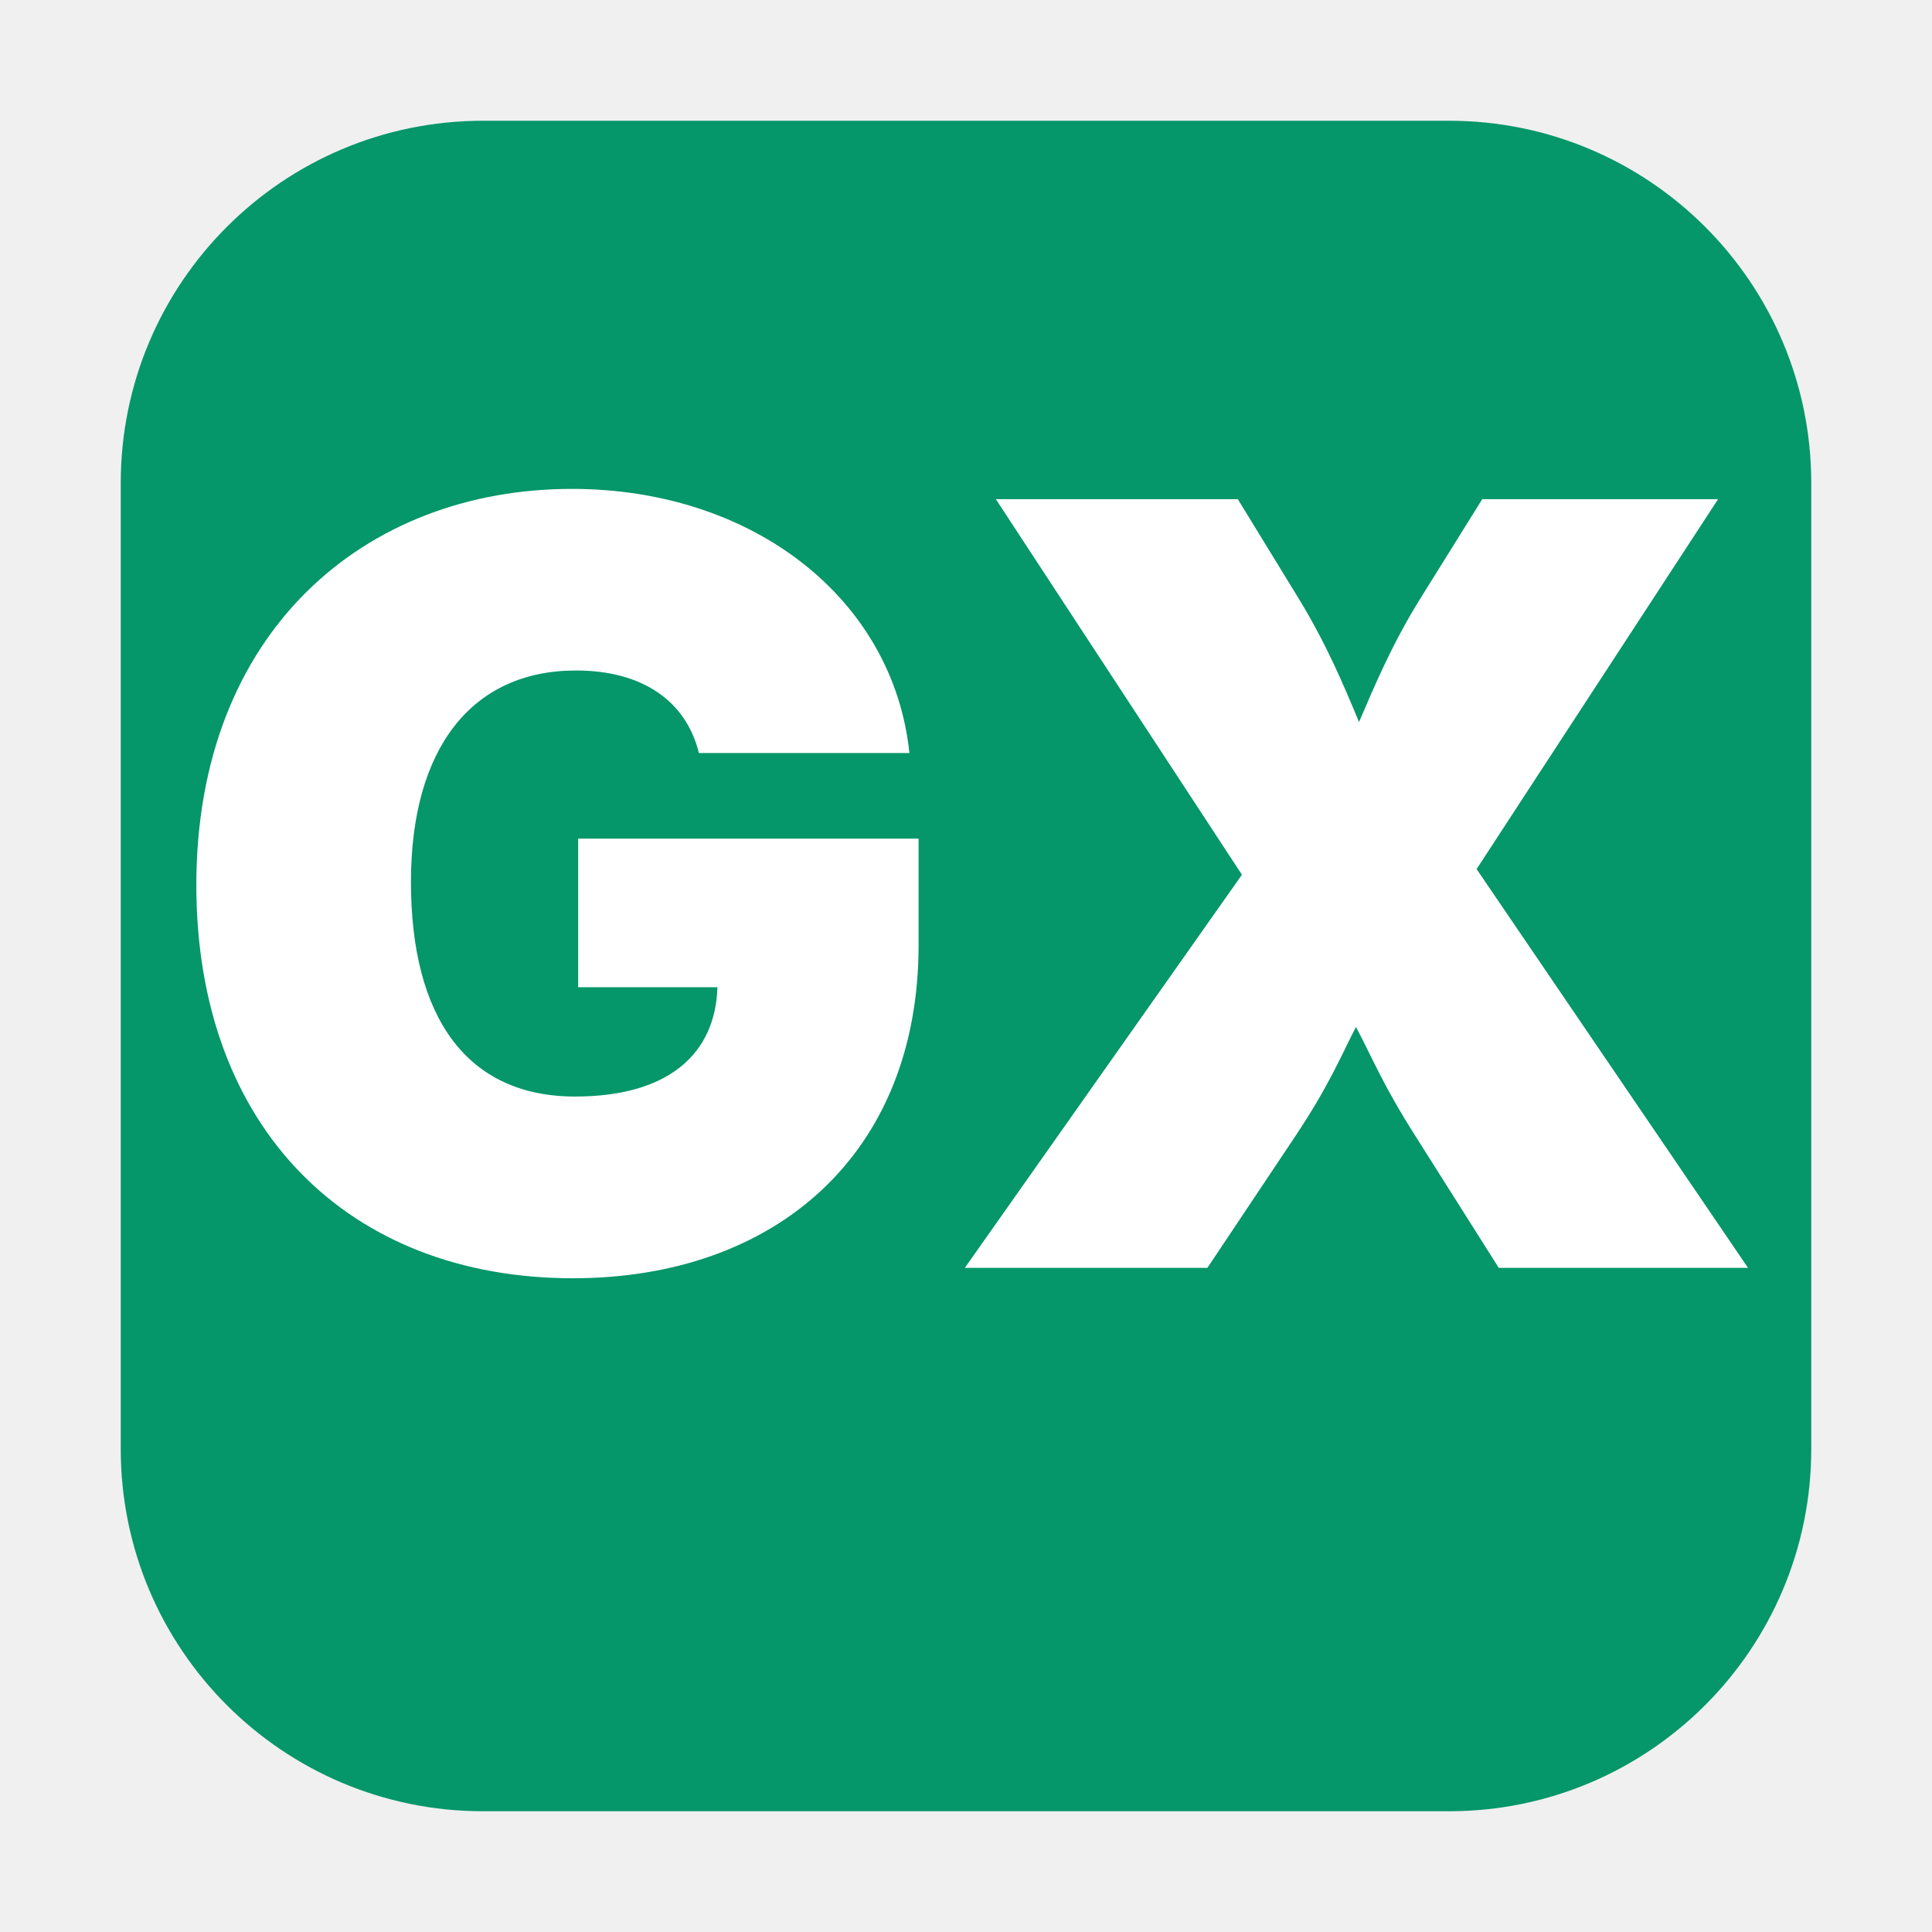
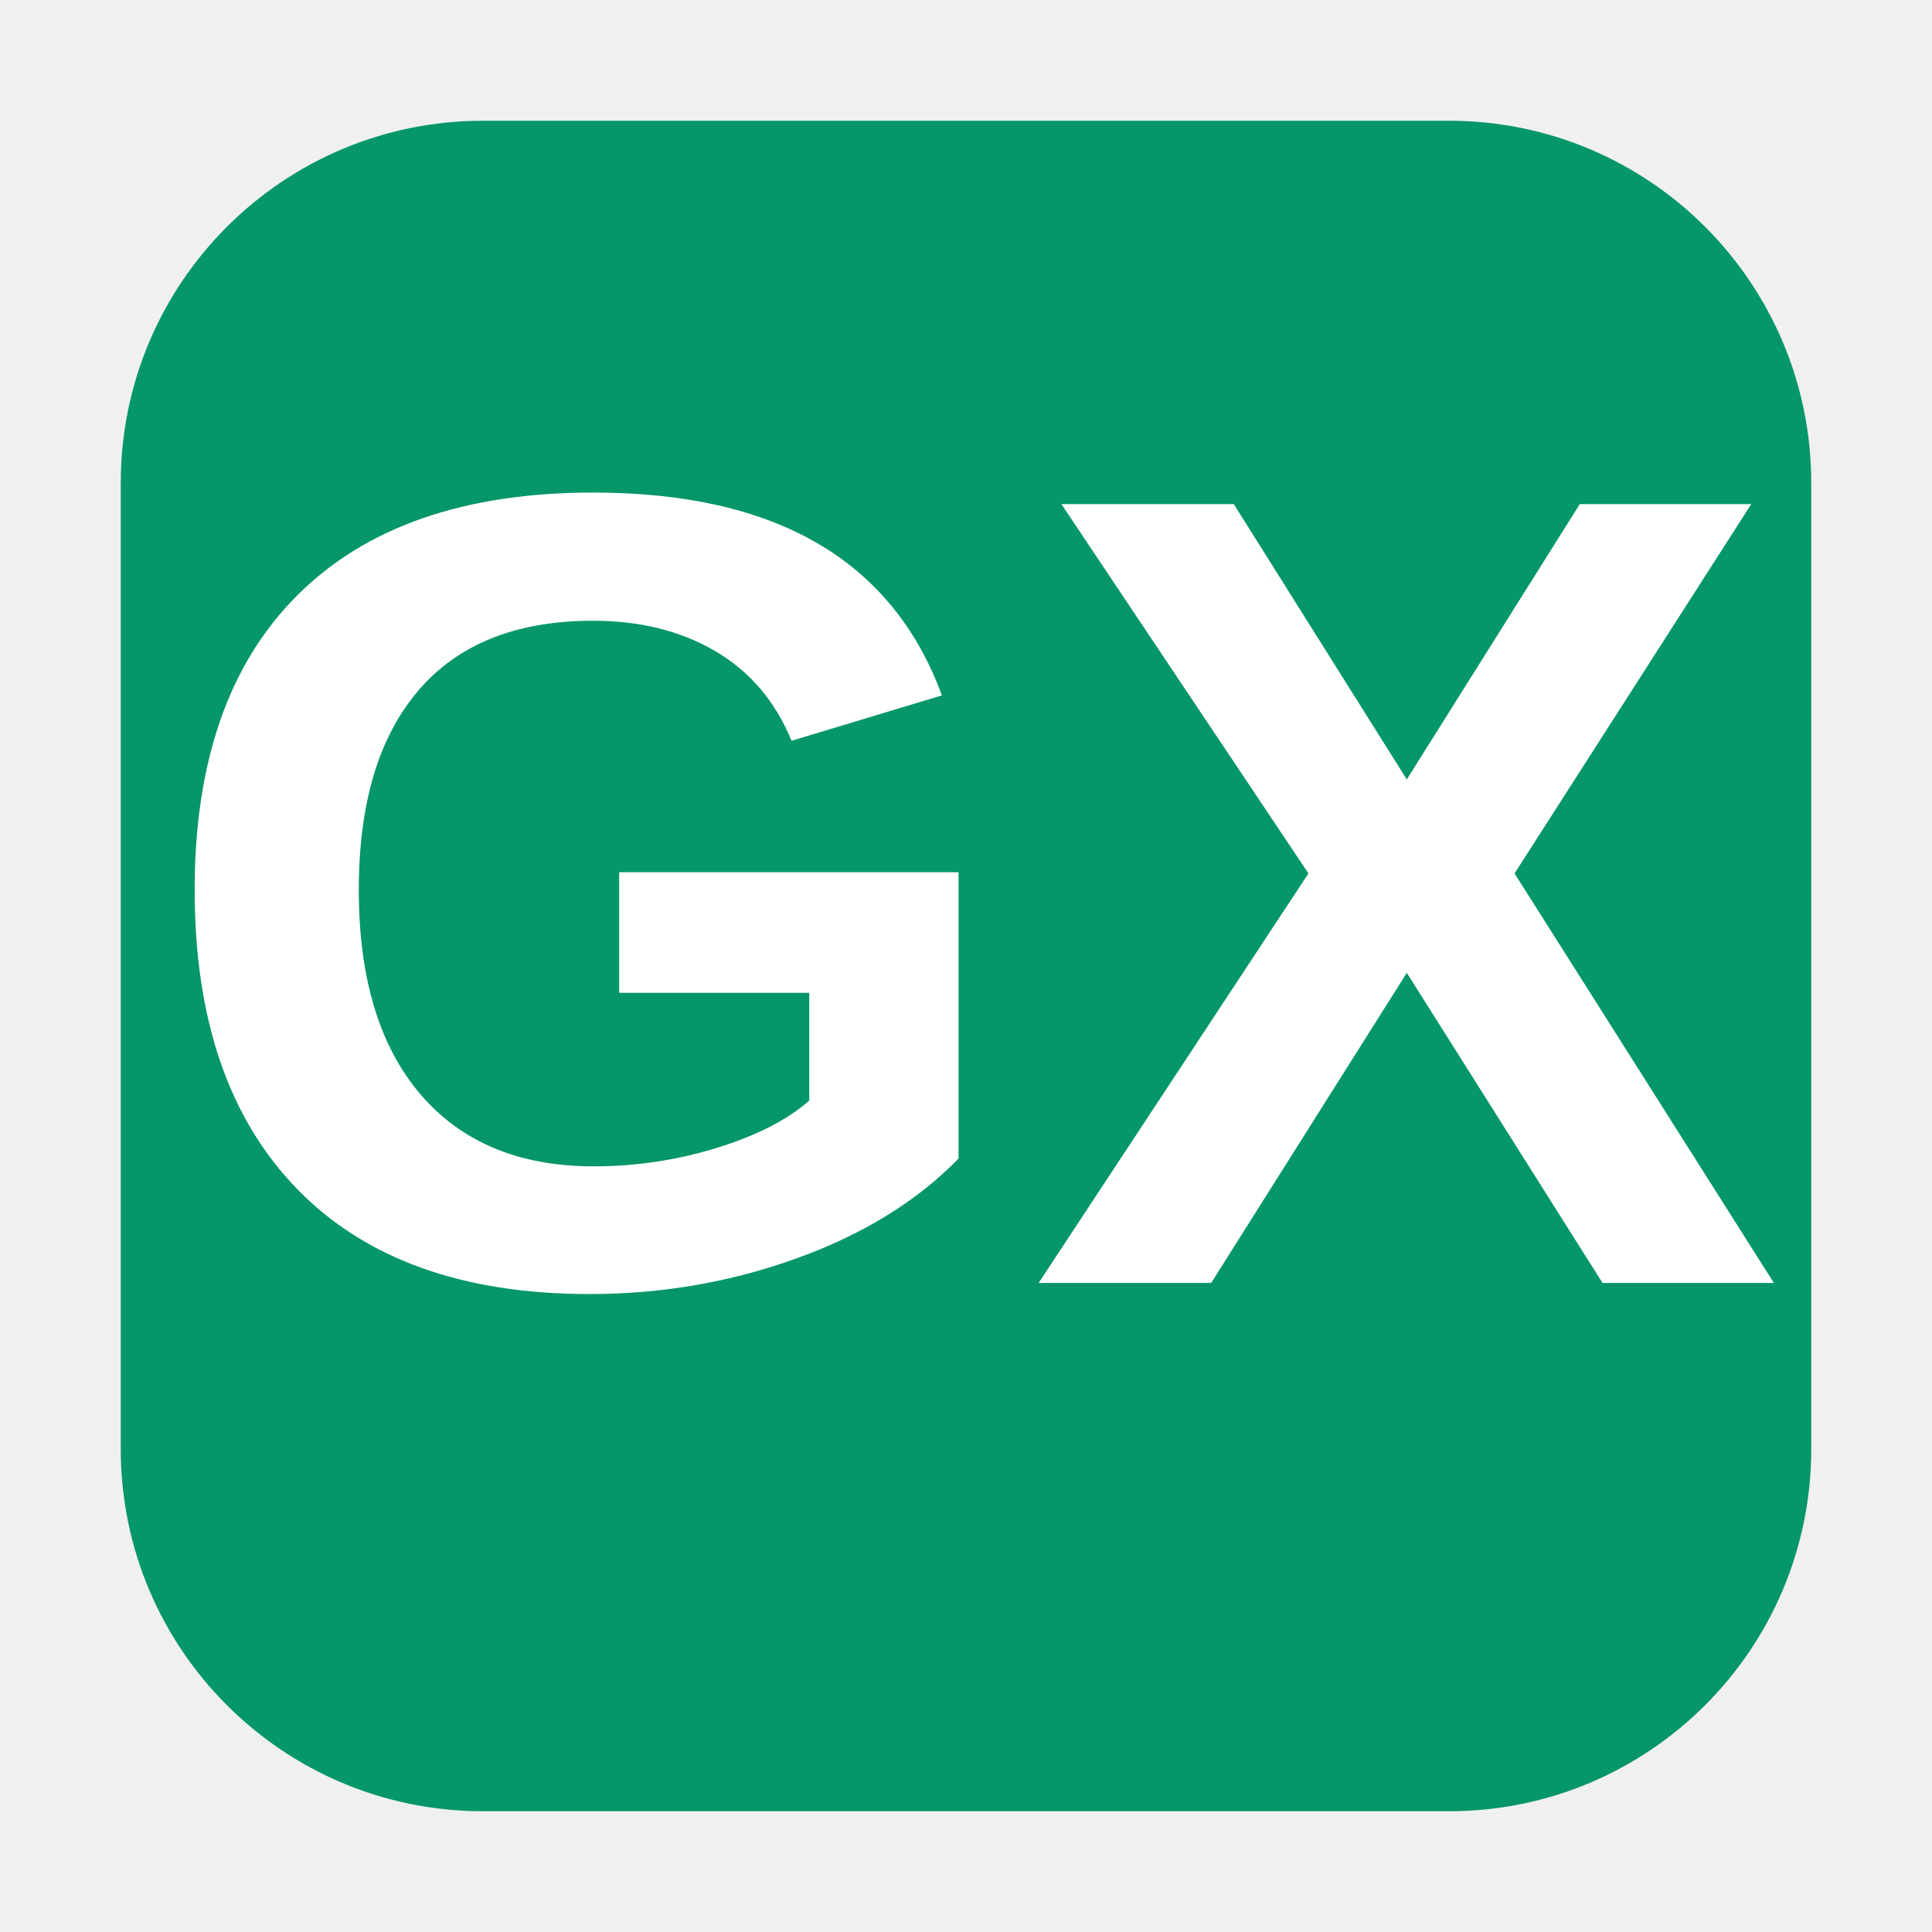
- <svg xmlns="http://www.w3.org/2000/svg" width="256" height="256" viewBox="0 0 256 256">
+ <svg xmlns="http://www.w3.org/2000/svg" viewBox="0 0 256 256">
  <rect x="16" y="16" width="224" height="224" rx="48" fill="#059669" />
-   <g fill="#fff" font-family="Inter,Segoe UI,Arial,sans-serif" font-size="140" font-weight="900" text-anchor="middle">
-     <text x="128" y="168" style="letter-spacing:1px">GX</text>
-   </g>
+   <text x="128" y="170" font-family="Arial, Helvetica, sans-serif" font-size="150" font-weight="800" text-anchor="middle" fill="#fff">GX</text>
</svg>
